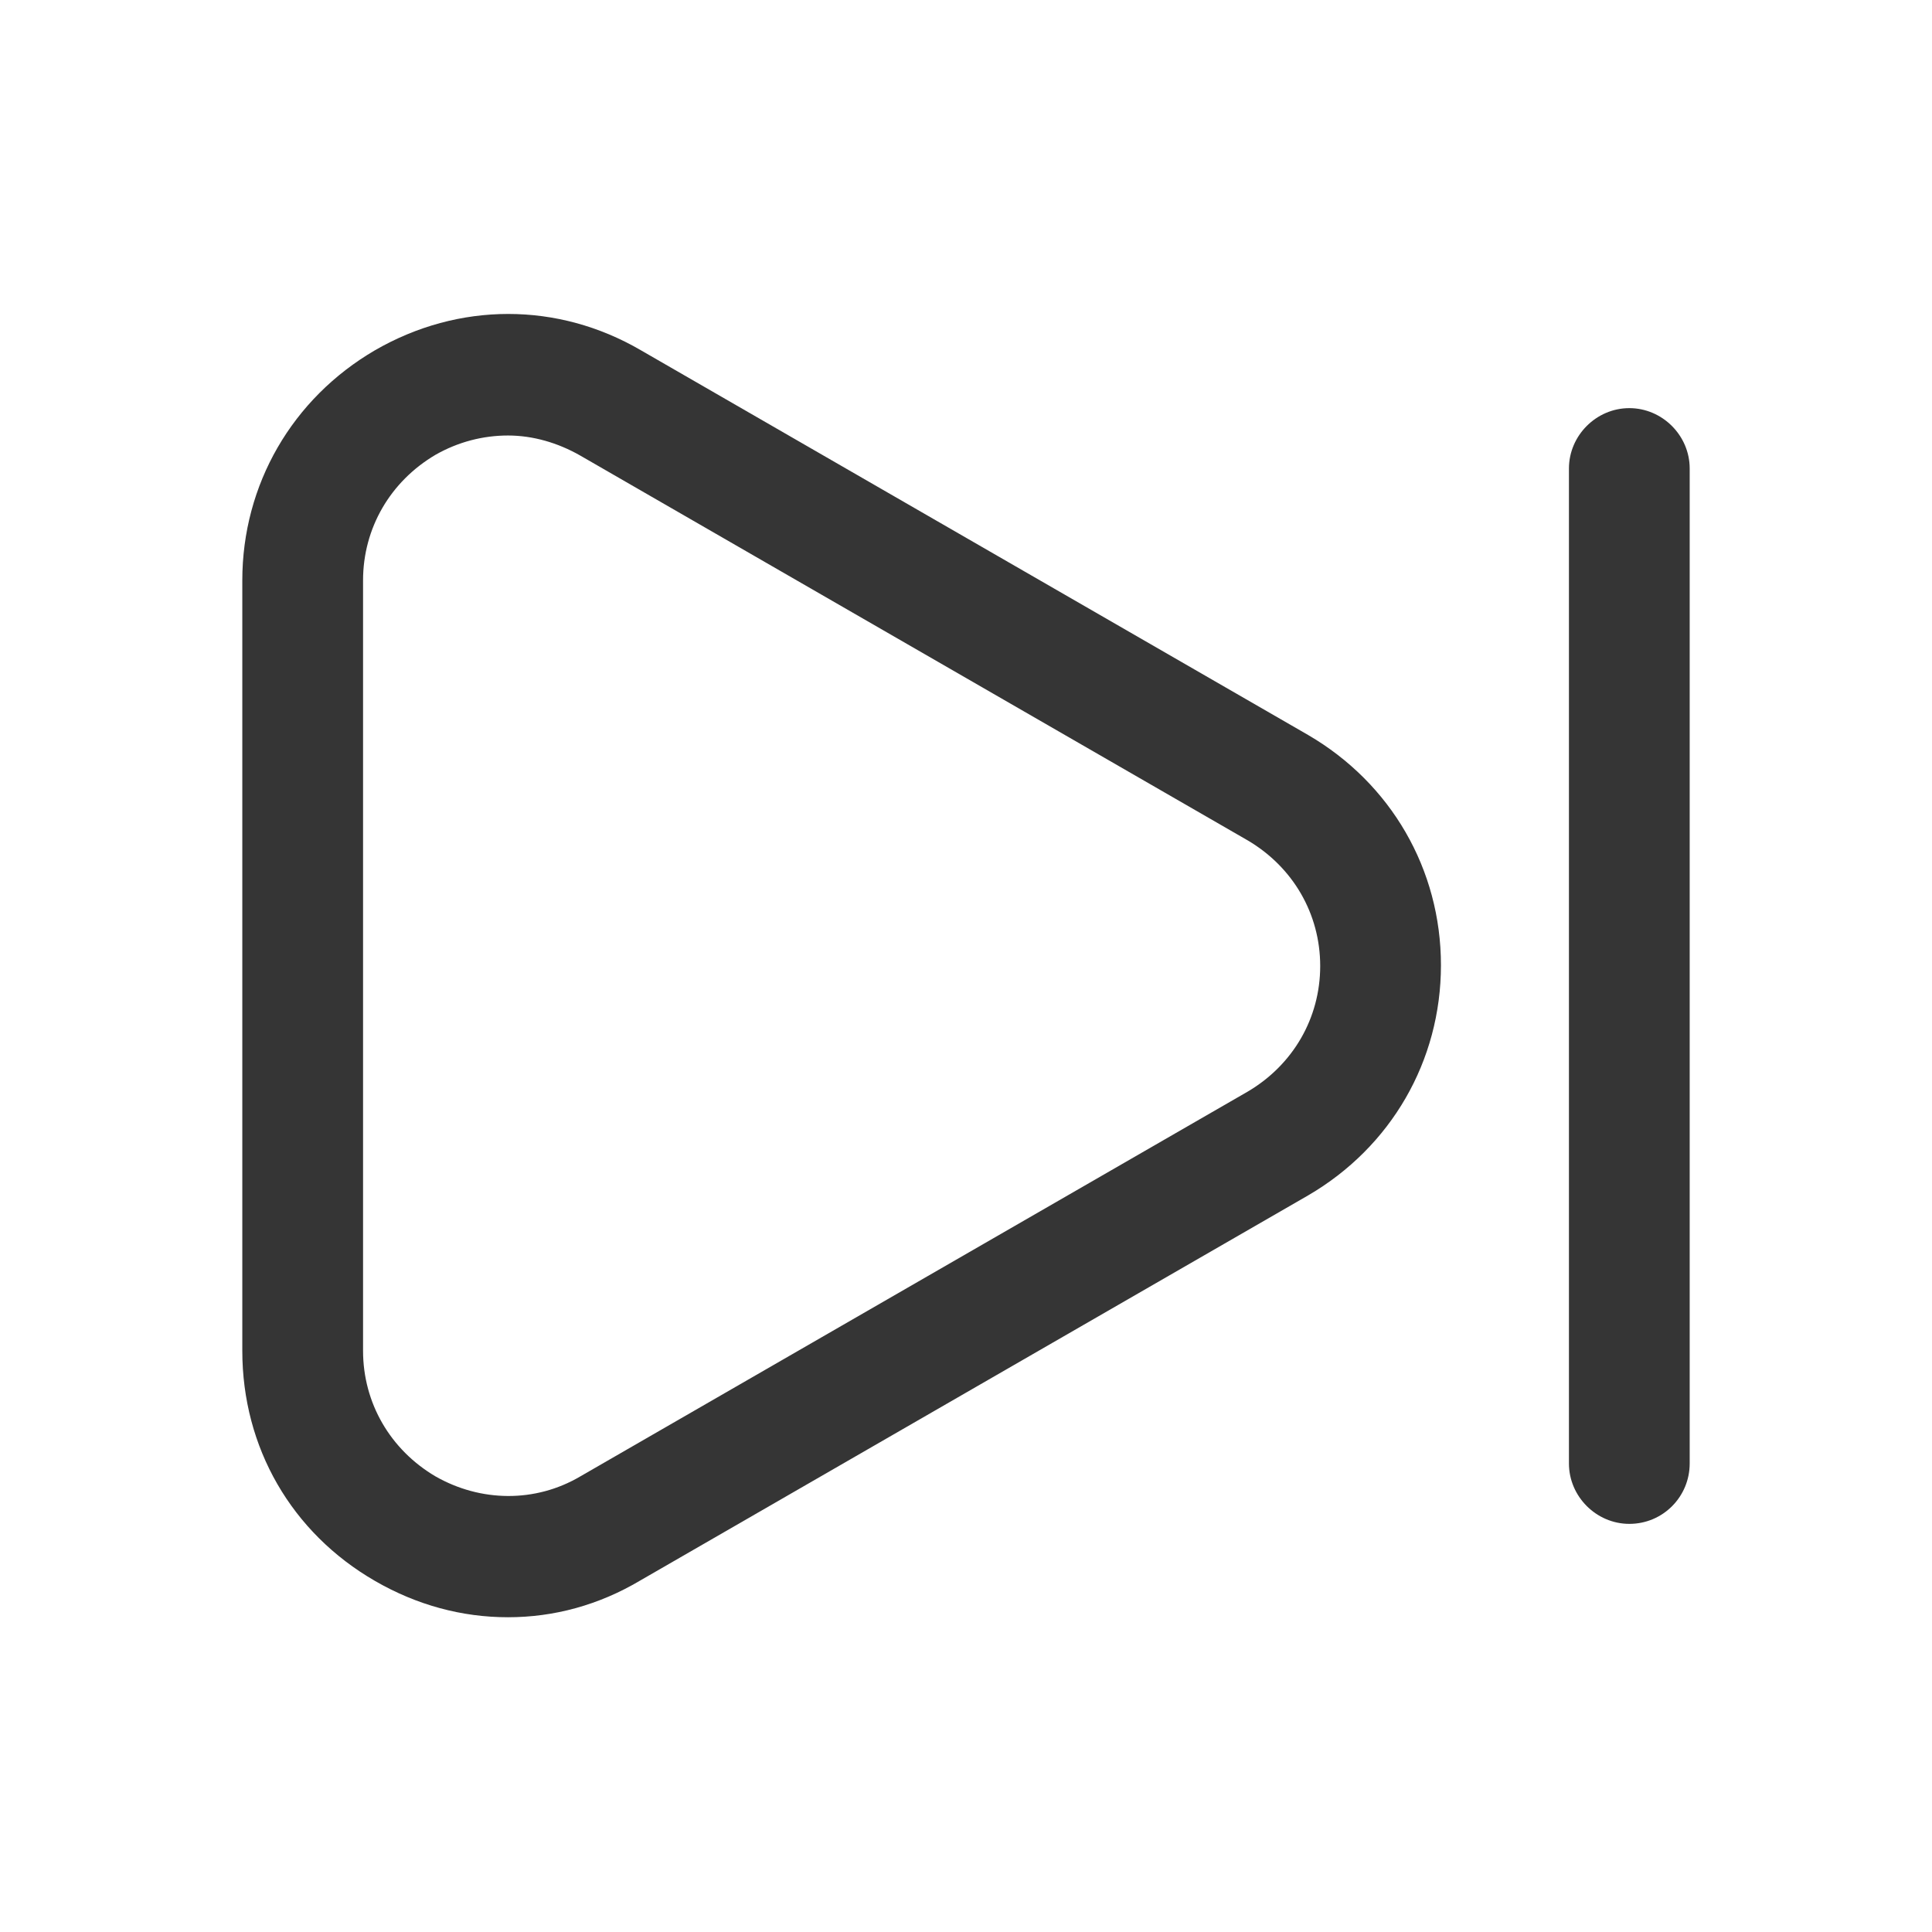
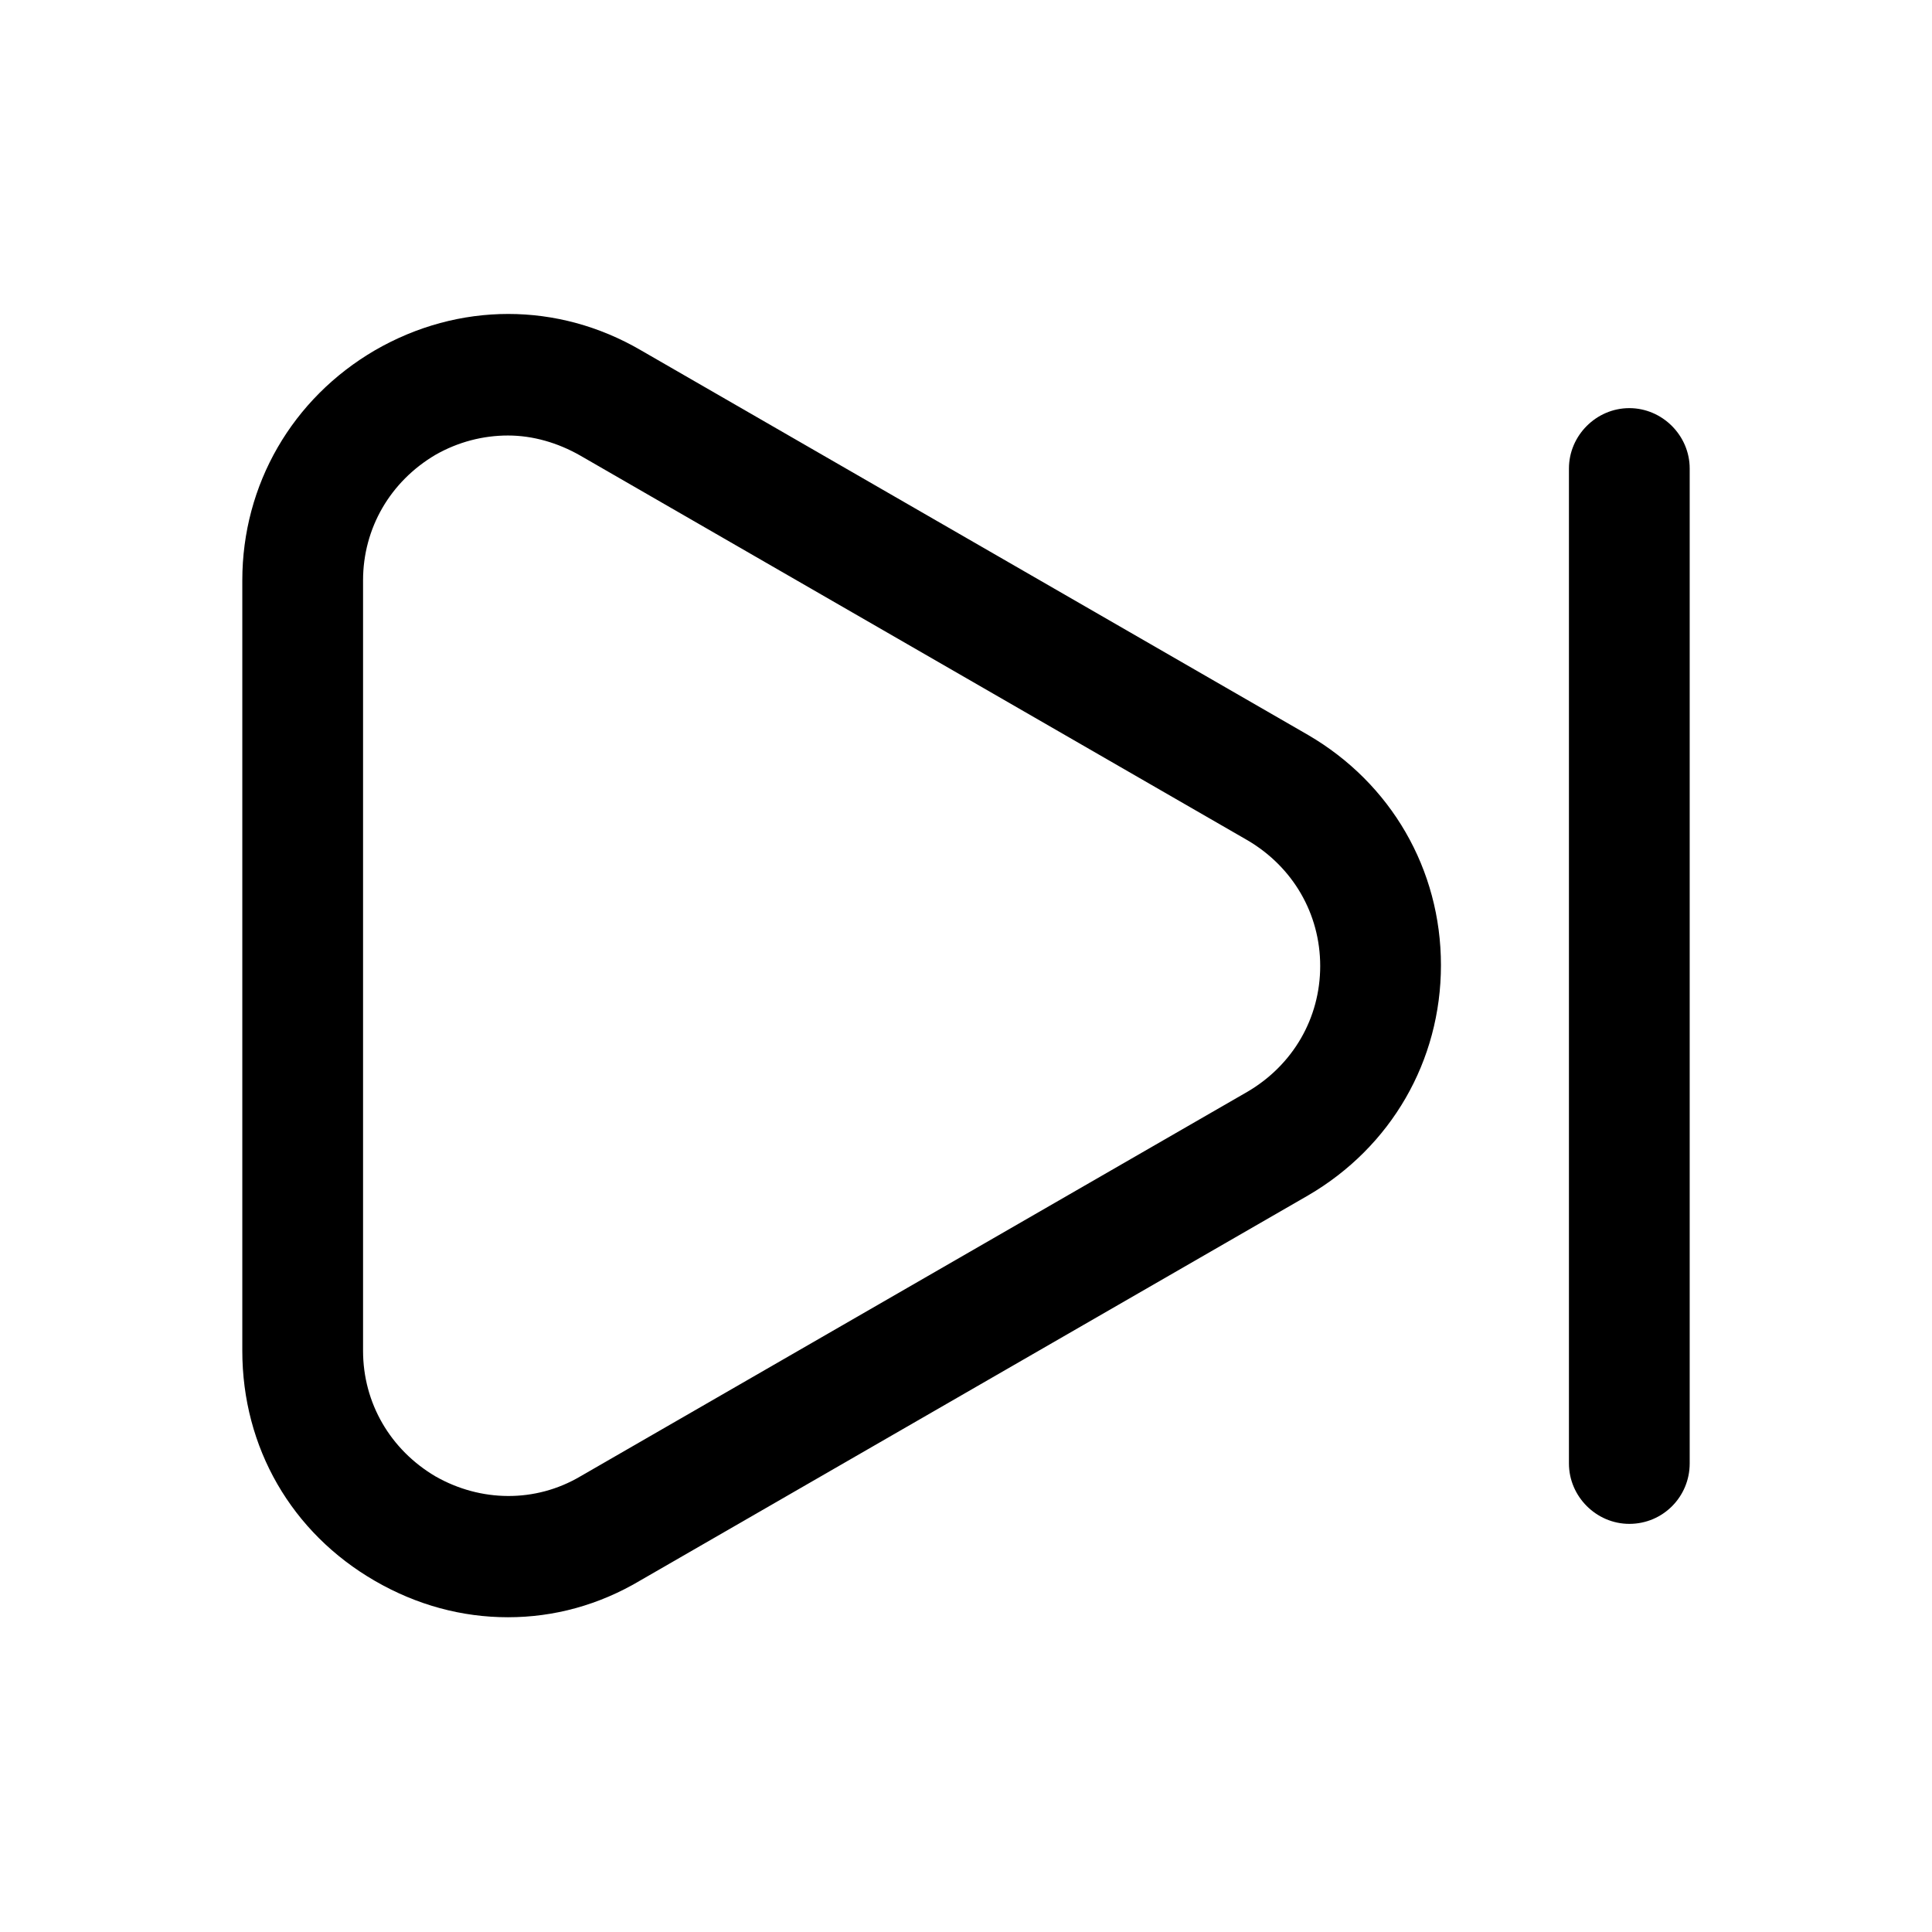
<svg xmlns="http://www.w3.org/2000/svg" width="48" height="48" viewBox="0 0 48 48" fill="none">
-   <path d="M12.62 40.18C11.479 40.18 10.36 39.88 9.32 39.28C7.24 38.08 6.02 35.96 6.02 33.56V14.42C6.02 12.04 7.26 9.9 9.32 8.7C11.399 7.5 13.86 7.5 15.919 8.7L32.499 18.26C34.559 19.46 35.8 21.6 35.8 23.98C35.8 26.36 34.559 28.5 32.499 29.7L15.919 39.26C14.88 39.88 13.759 40.18 12.62 40.18ZM12.62 10.82C11.999 10.82 11.38 10.98 10.819 11.3C9.7 11.96 9.02 13.12 9.02 14.42V33.56C9.02 34.86 9.7 36.02 10.819 36.68C11.94 37.32 13.3 37.34 14.419 36.68L31 27.12C32.12 26.46 32.8 25.3 32.8 24C32.8 22.7 32.12 21.54 31 20.88L14.419 11.32C13.86 11 13.239 10.82 12.62 10.82Z" fill="#353535" />
-   <path d="M40.48 37.86C39.66 37.86 38.98 37.18 38.98 36.36V11.64C38.98 10.82 39.66 10.14 40.48 10.14C41.3 10.14 41.98 10.82 41.98 11.64V36.36C41.98 37.18 41.321 37.86 40.48 37.86Z" fill="#353535" />
+   <path d="M12.62 40.18C11.479 40.18 10.36 39.88 9.32 39.28C7.24 38.08 6.02 35.96 6.02 33.56V14.42C6.02 12.04 7.26 9.9 9.32 8.7C11.399 7.5 13.86 7.5 15.919 8.7L32.499 18.26C34.559 19.46 35.8 21.6 35.8 23.98C35.8 26.36 34.559 28.5 32.499 29.7L15.919 39.26C14.88 39.88 13.759 40.18 12.62 40.18ZM12.62 10.82C11.999 10.82 11.38 10.98 10.819 11.3C9.7 11.96 9.02 13.12 9.02 14.42V33.56C9.02 34.86 9.7 36.02 10.819 36.68C11.94 37.32 13.3 37.34 14.419 36.68L31 27.12C32.12 26.46 32.8 25.3 32.8 24C32.8 22.7 32.12 21.54 31 20.88L14.419 11.32C13.86 11 13.239 10.82 12.62 10.82Z" fill="currentColor" />
+   <path d="M40.48 37.86C39.66 37.86 38.98 37.18 38.98 36.36V11.64C38.98 10.82 39.66 10.14 40.48 10.14C41.3 10.14 41.98 10.82 41.98 11.64V36.36C41.98 37.18 41.321 37.86 40.48 37.86Z" fill="currentColor" />
</svg>
